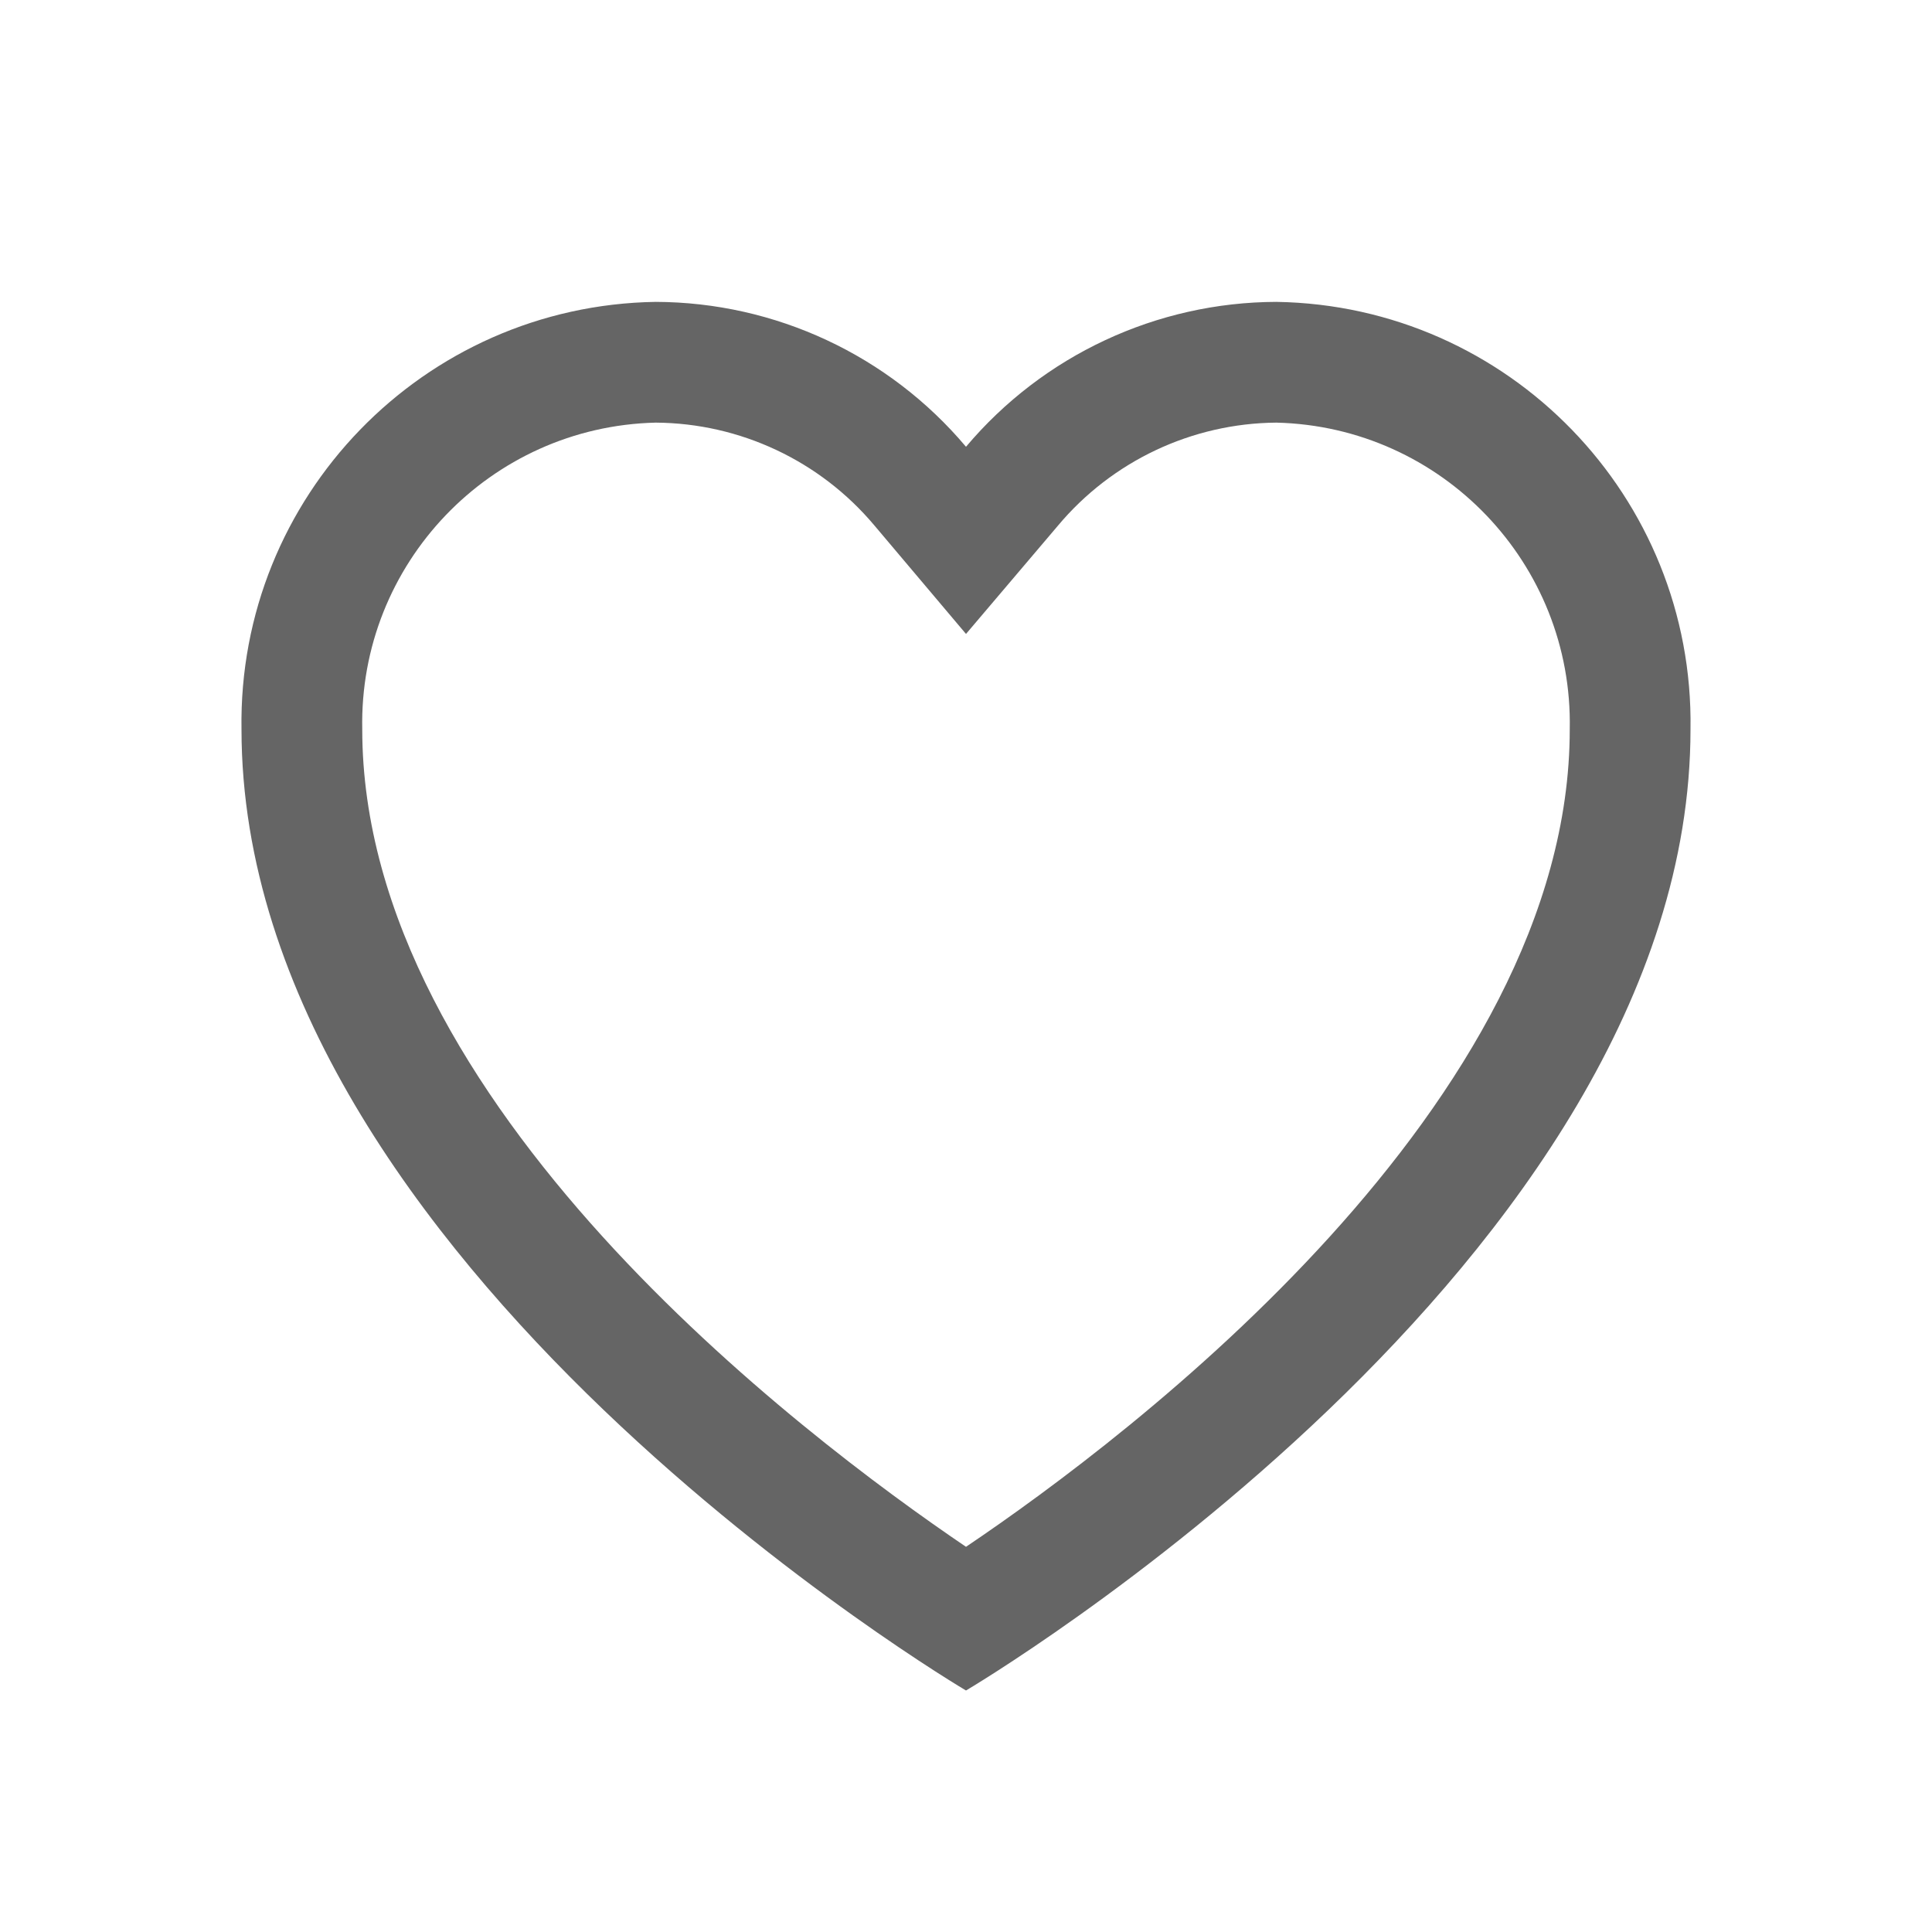
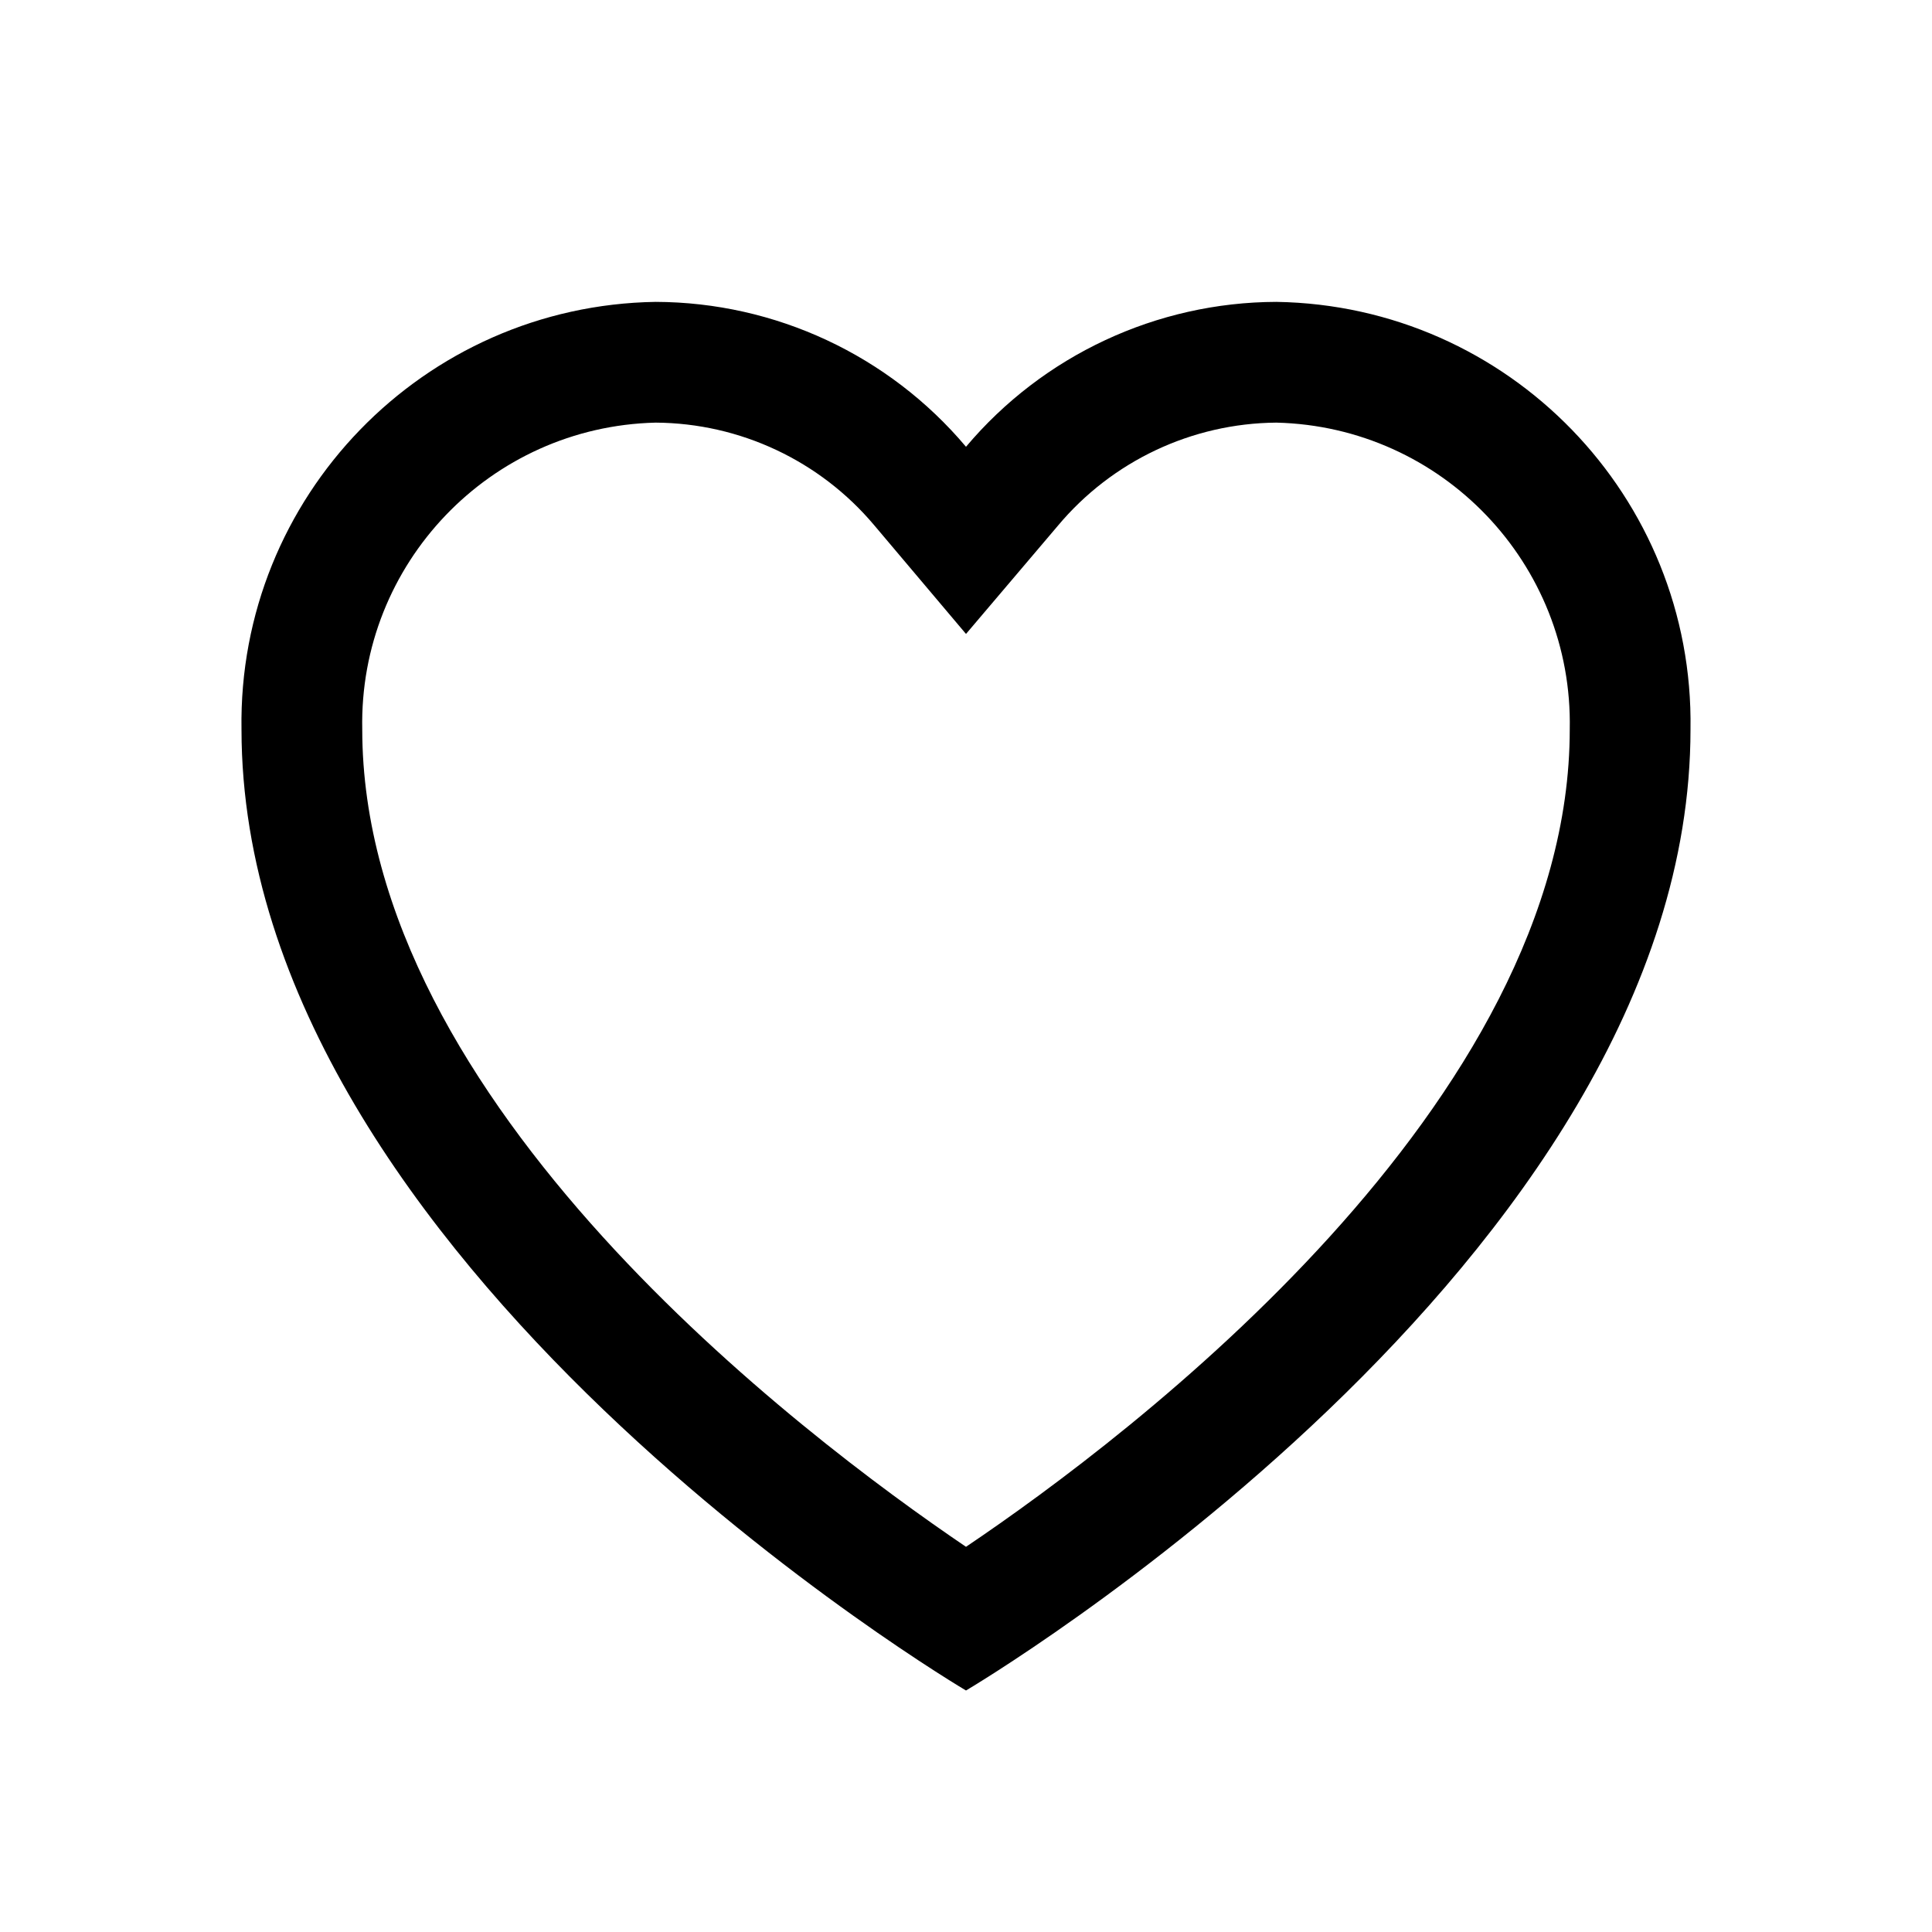
- <svg xmlns="http://www.w3.org/2000/svg" width="32" height="32" viewBox="0 0 32 32" fill="#656565">
+ <svg xmlns="http://www.w3.org/2000/svg" width="32" height="32" viewBox="0 0 32 32" fill="#000000">
  <path d="M21.14 7A4.98 4.98 0 0126 12.08c0 6.2-7.27 11.7-10 13.54-2.73-1.85-10-7.35-10-13.54A4.98 4.98 0 0110.86 7a4.77 4.77 0 013.62 1.7L16 10.5l1.52-1.79A4.77 4.77 0 0121.14 7m0-2A6.75 6.75 0 0016 7.4 6.75 6.75 0 0010.86 5 6.97 6.97 0 004 12.08C4 20.92 16 28 16 28s12-7.08 12-15.92A6.97 6.97 0 0021.14 5z" />
</svg>
